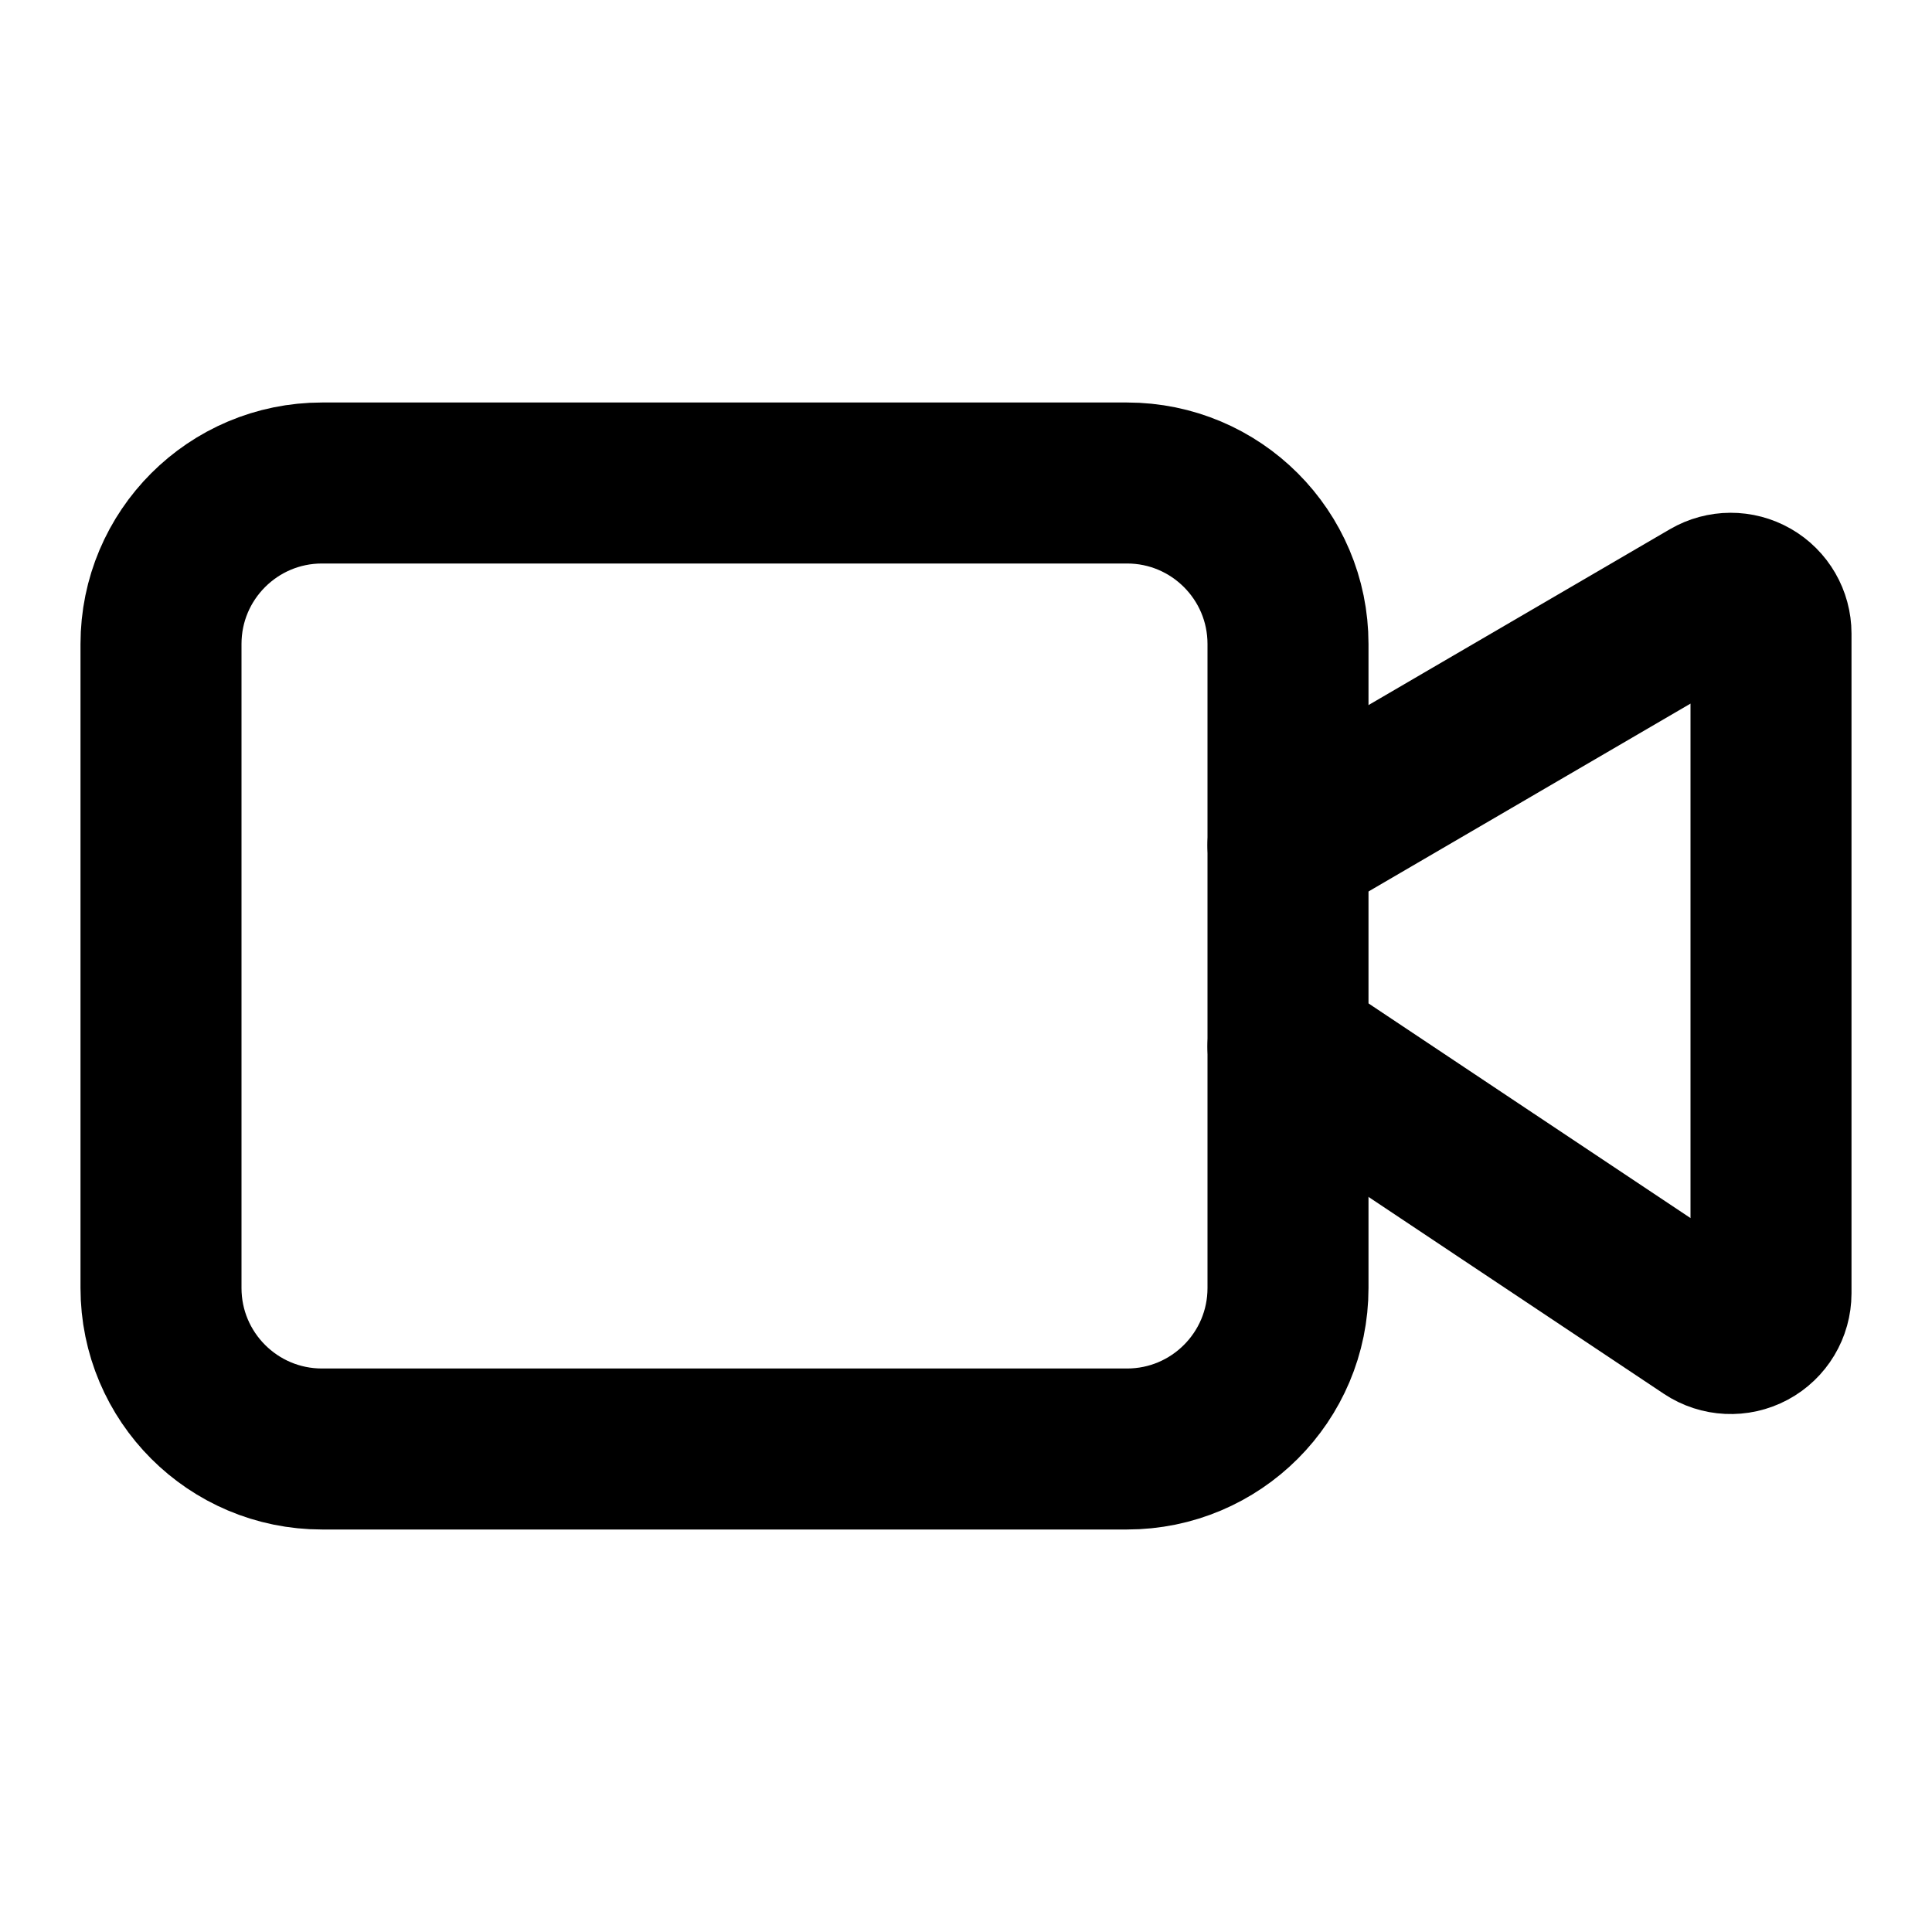
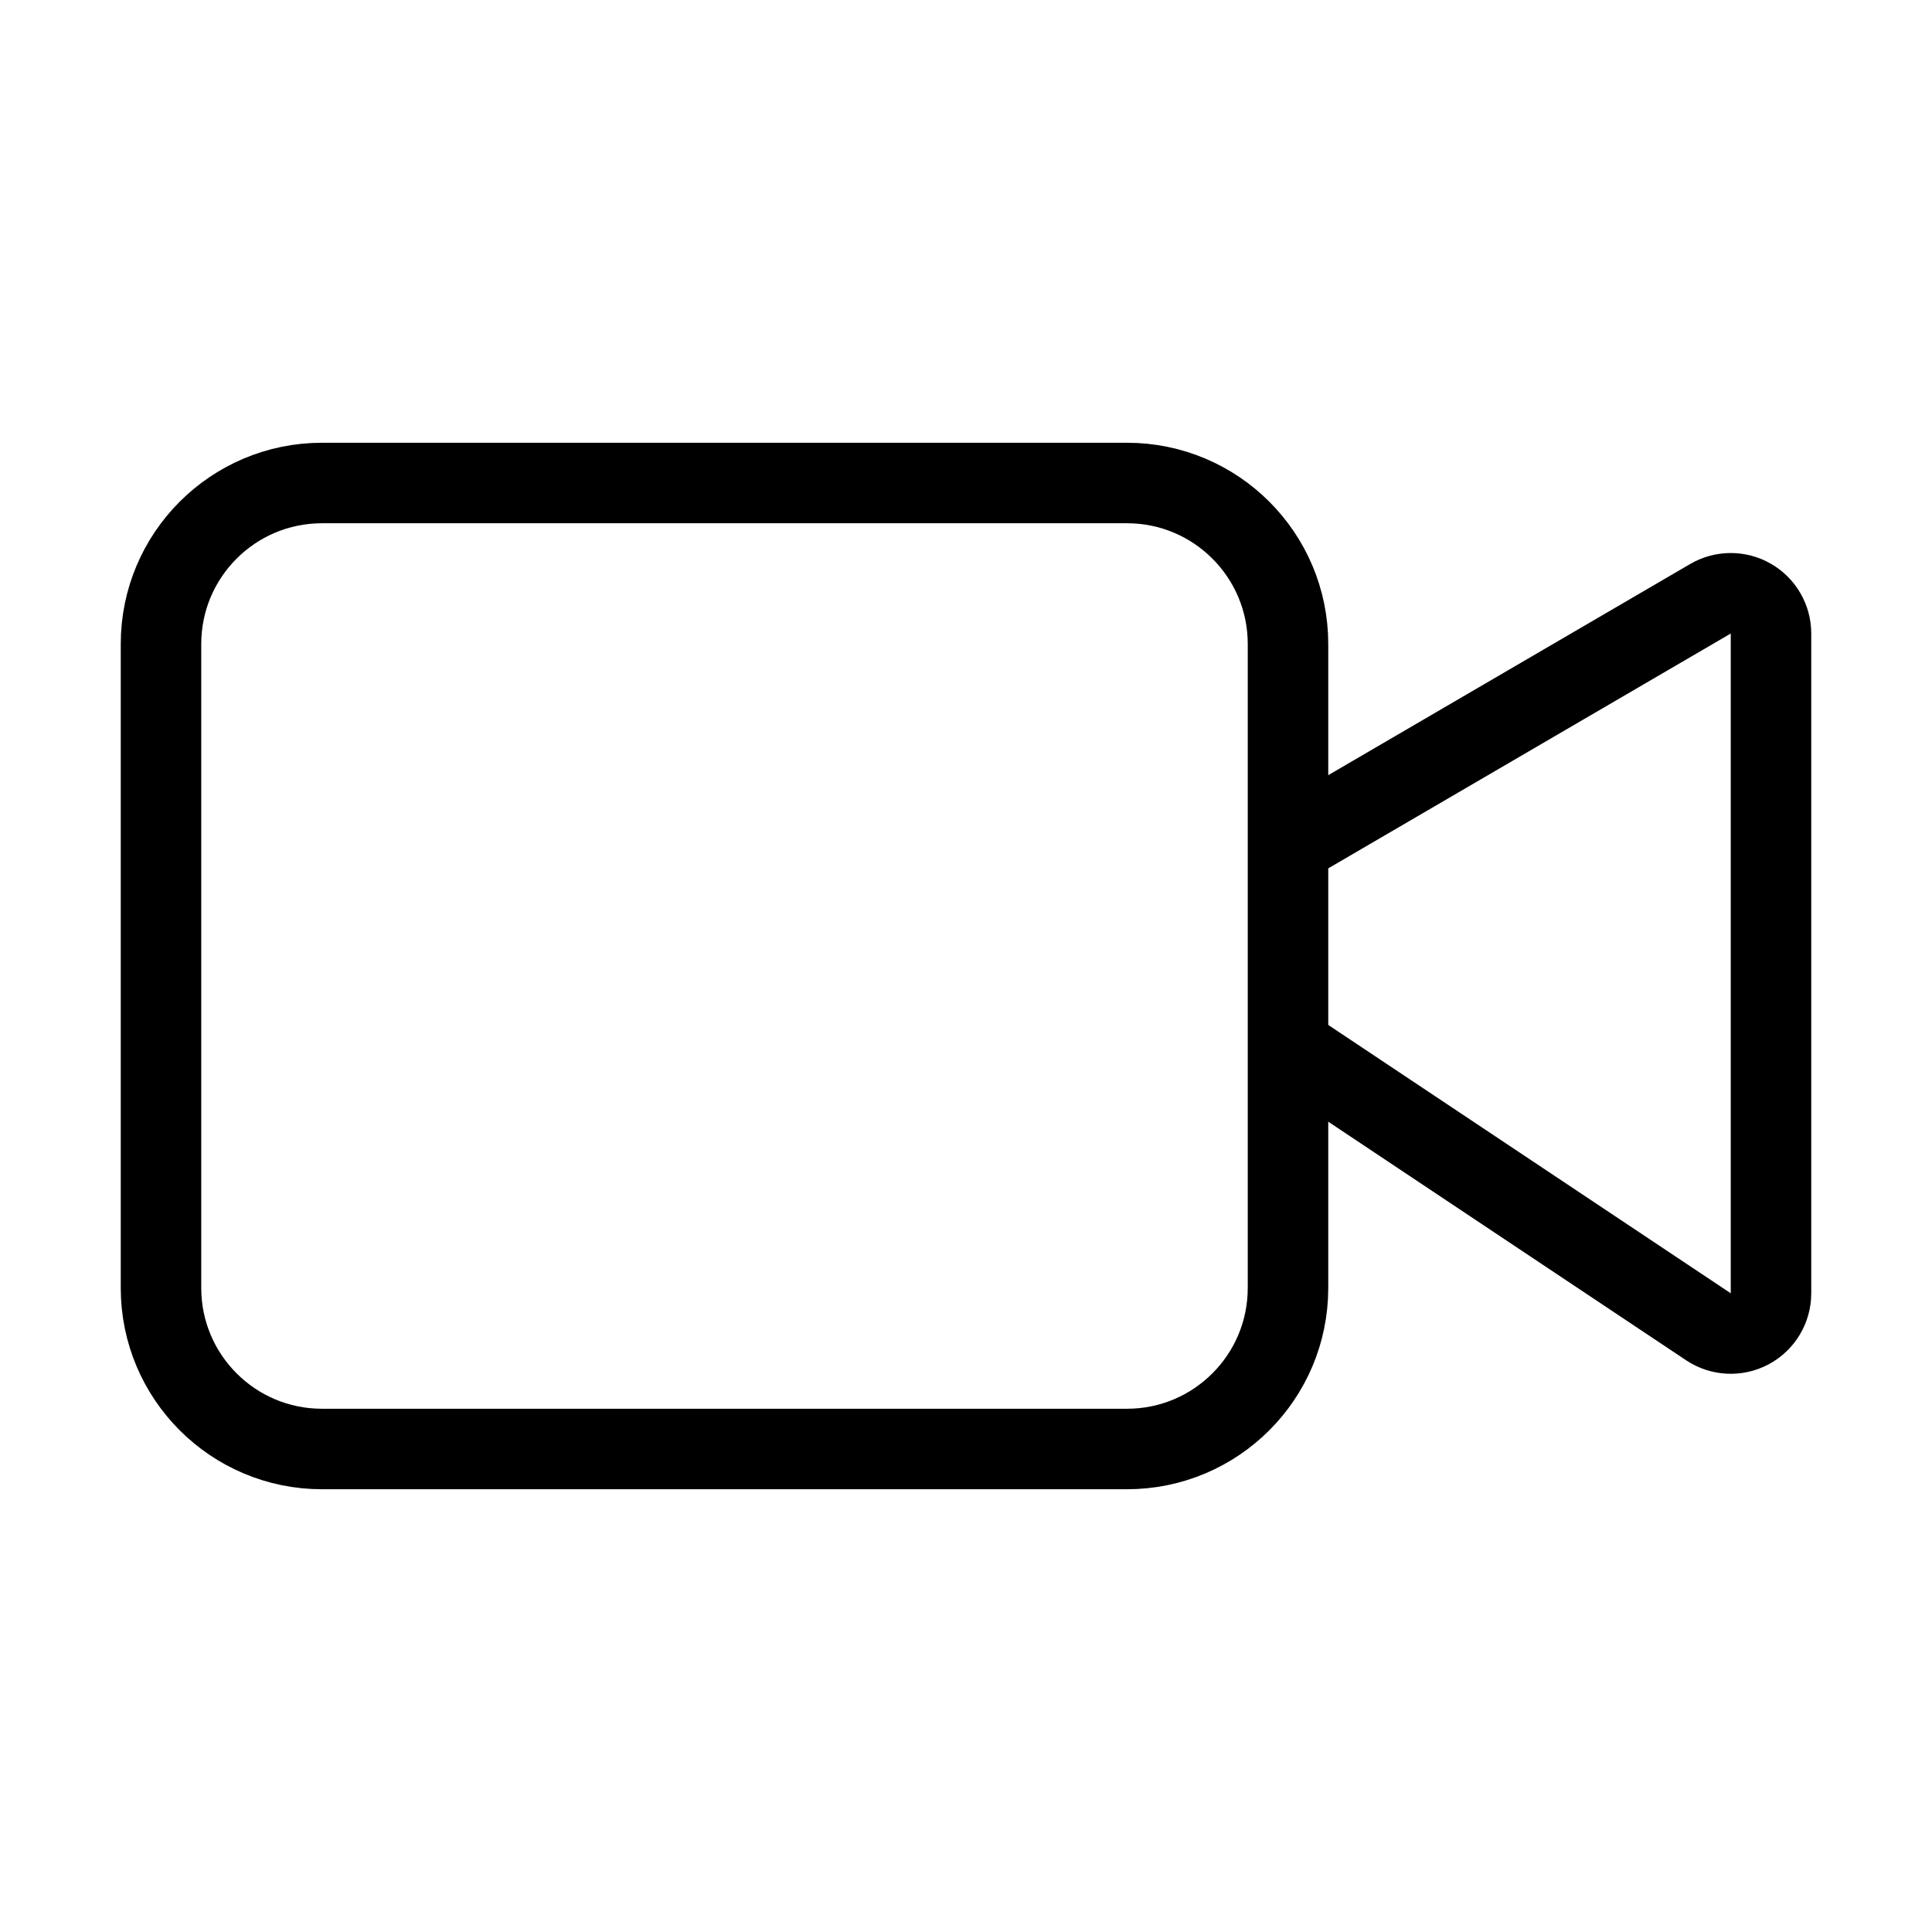
- <svg xmlns="http://www.w3.org/2000/svg" width="24" height="24" viewBox="0 0 24 24" fill="none" stroke="currentColor" stroke-width="2" stroke-linecap="round" stroke-linejoin="round" class="lucide lucide-video h-4 w-4">
+ <svg xmlns="http://www.w3.org/2000/svg" width="24" height="24" viewBox="0 0 24 24" fill="none" stroke="currentColor" strokeWidth="2" strokeLinecap="round" strokeLinejoin="round" className="lucide lucide-video h-4 w-4">
  <path d="m16 13 5.223 3.482a.5.5 0 0 0 .777-.416V7.87a.5.5 0 0 0-.752-.432L16 10.5" />
  <rect x="2" y="6" width="14" height="12" rx="2" />
</svg>
